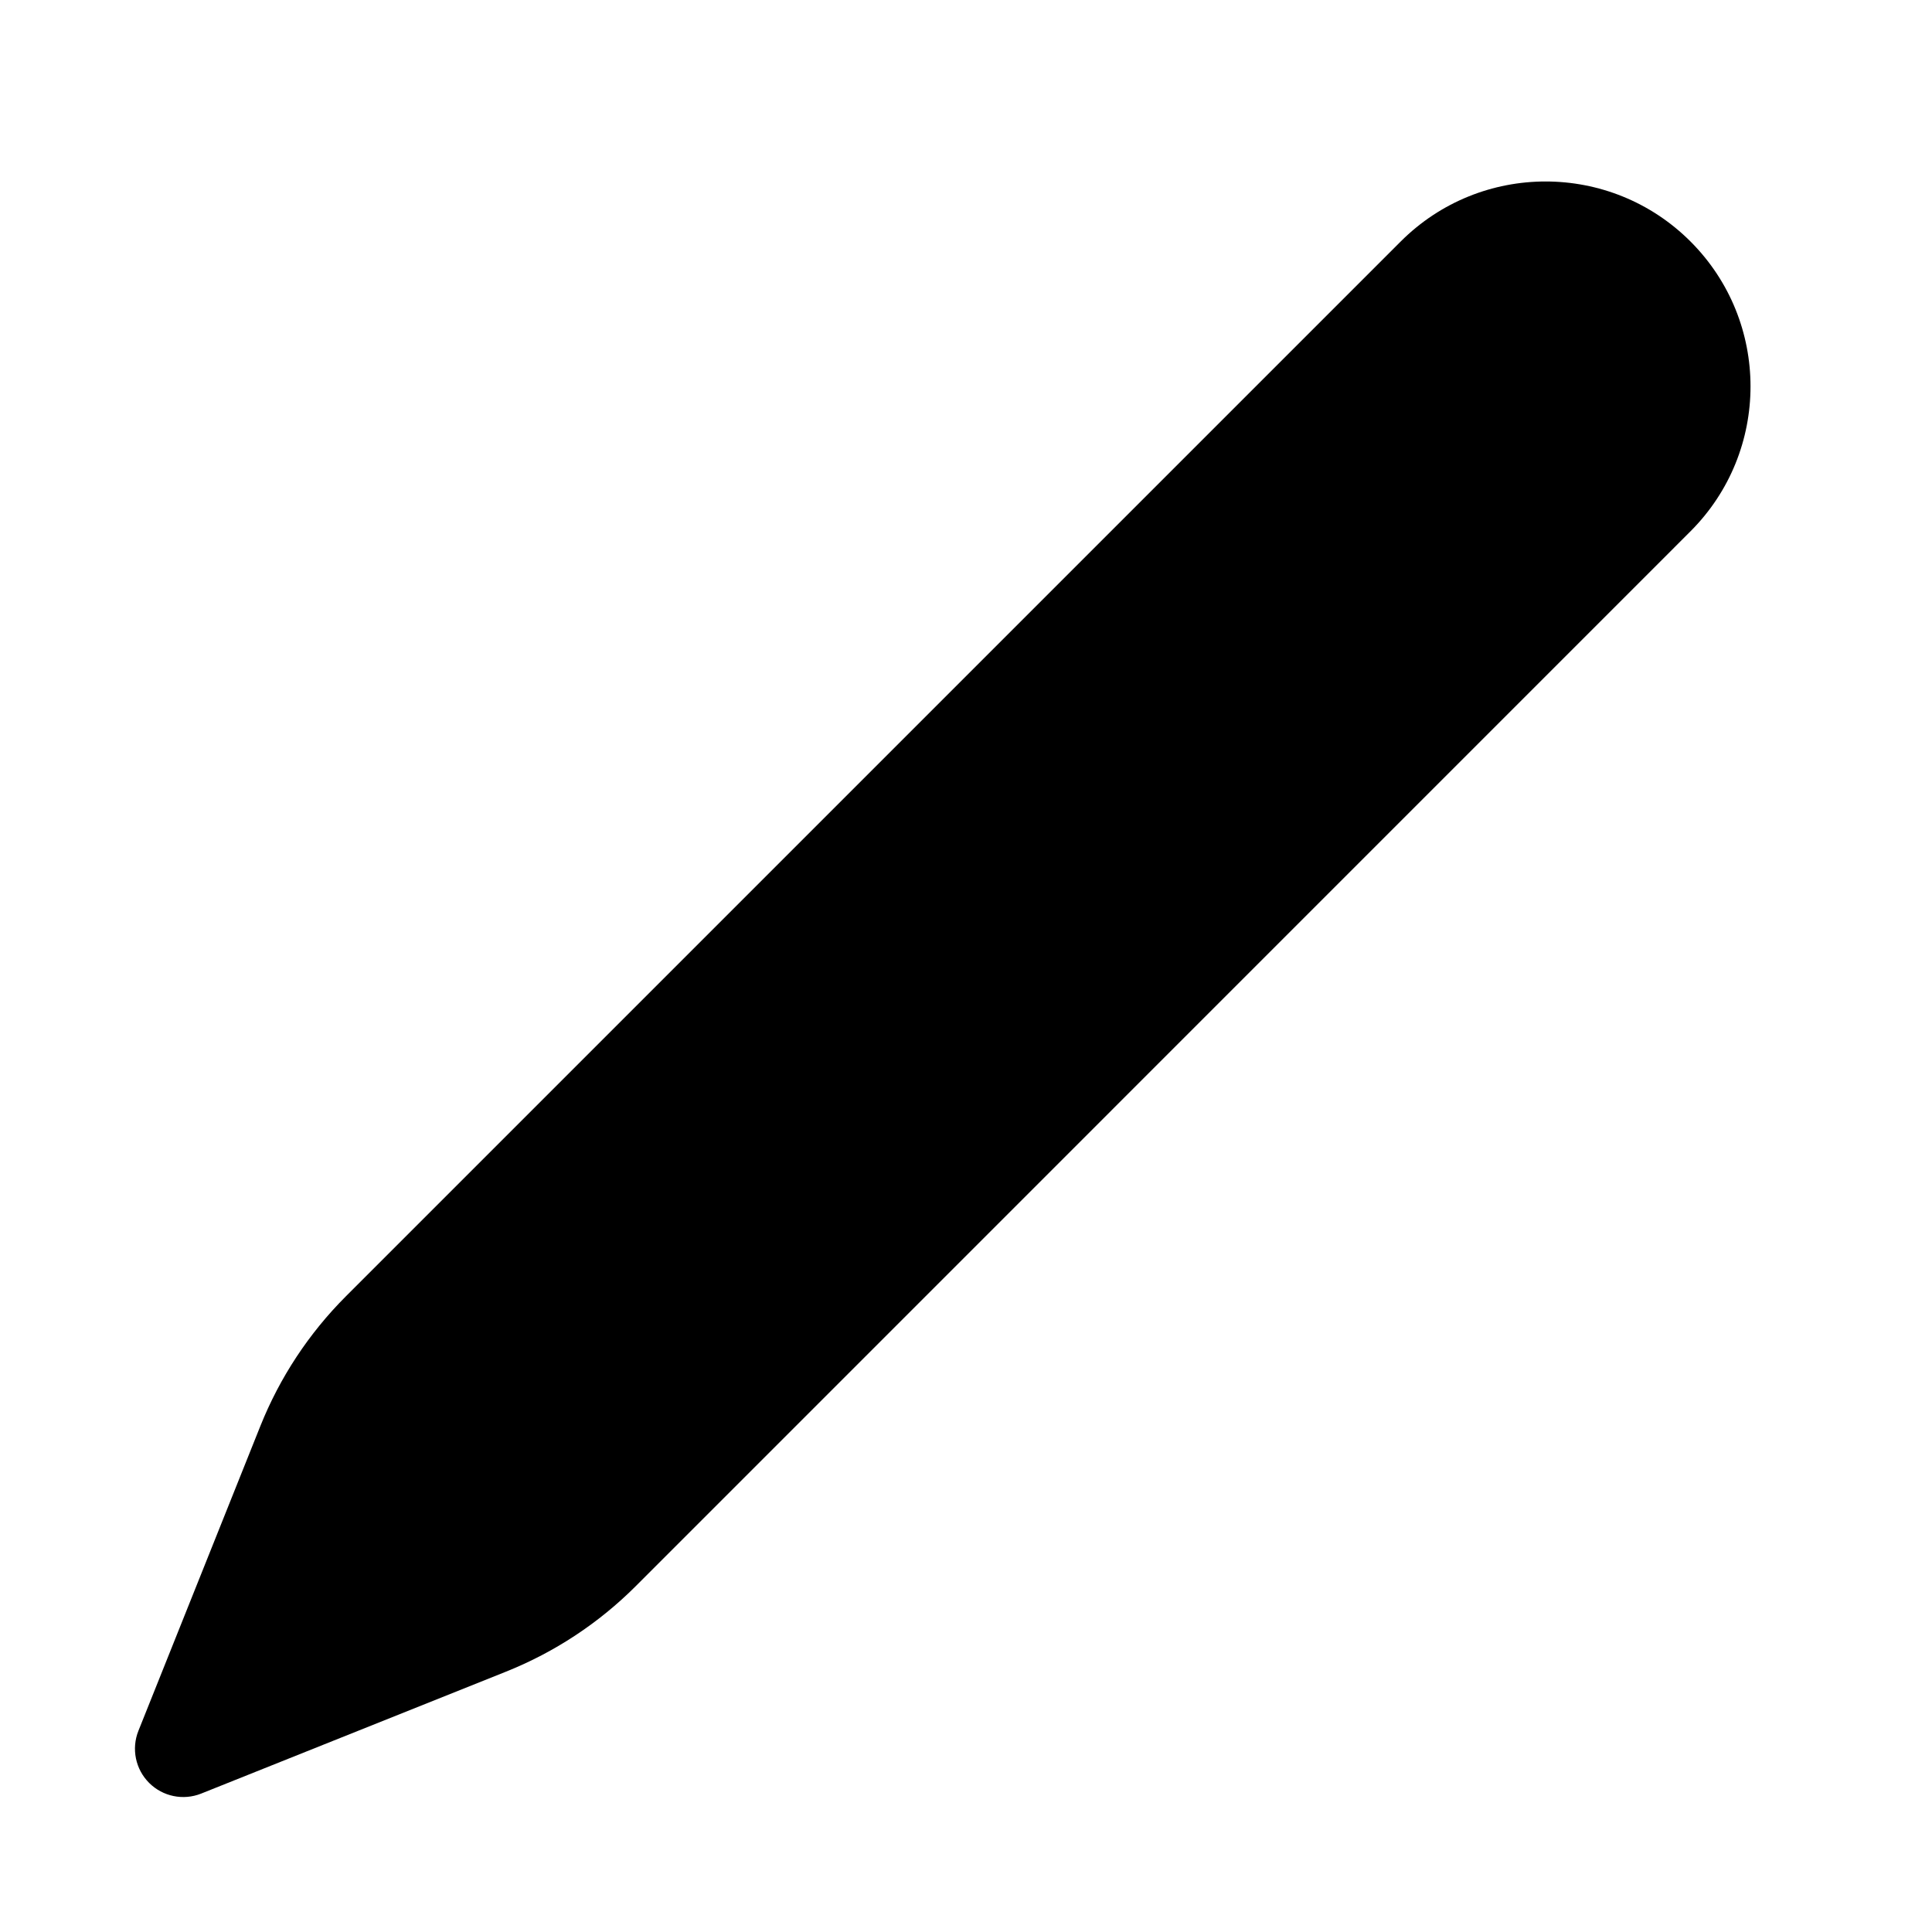
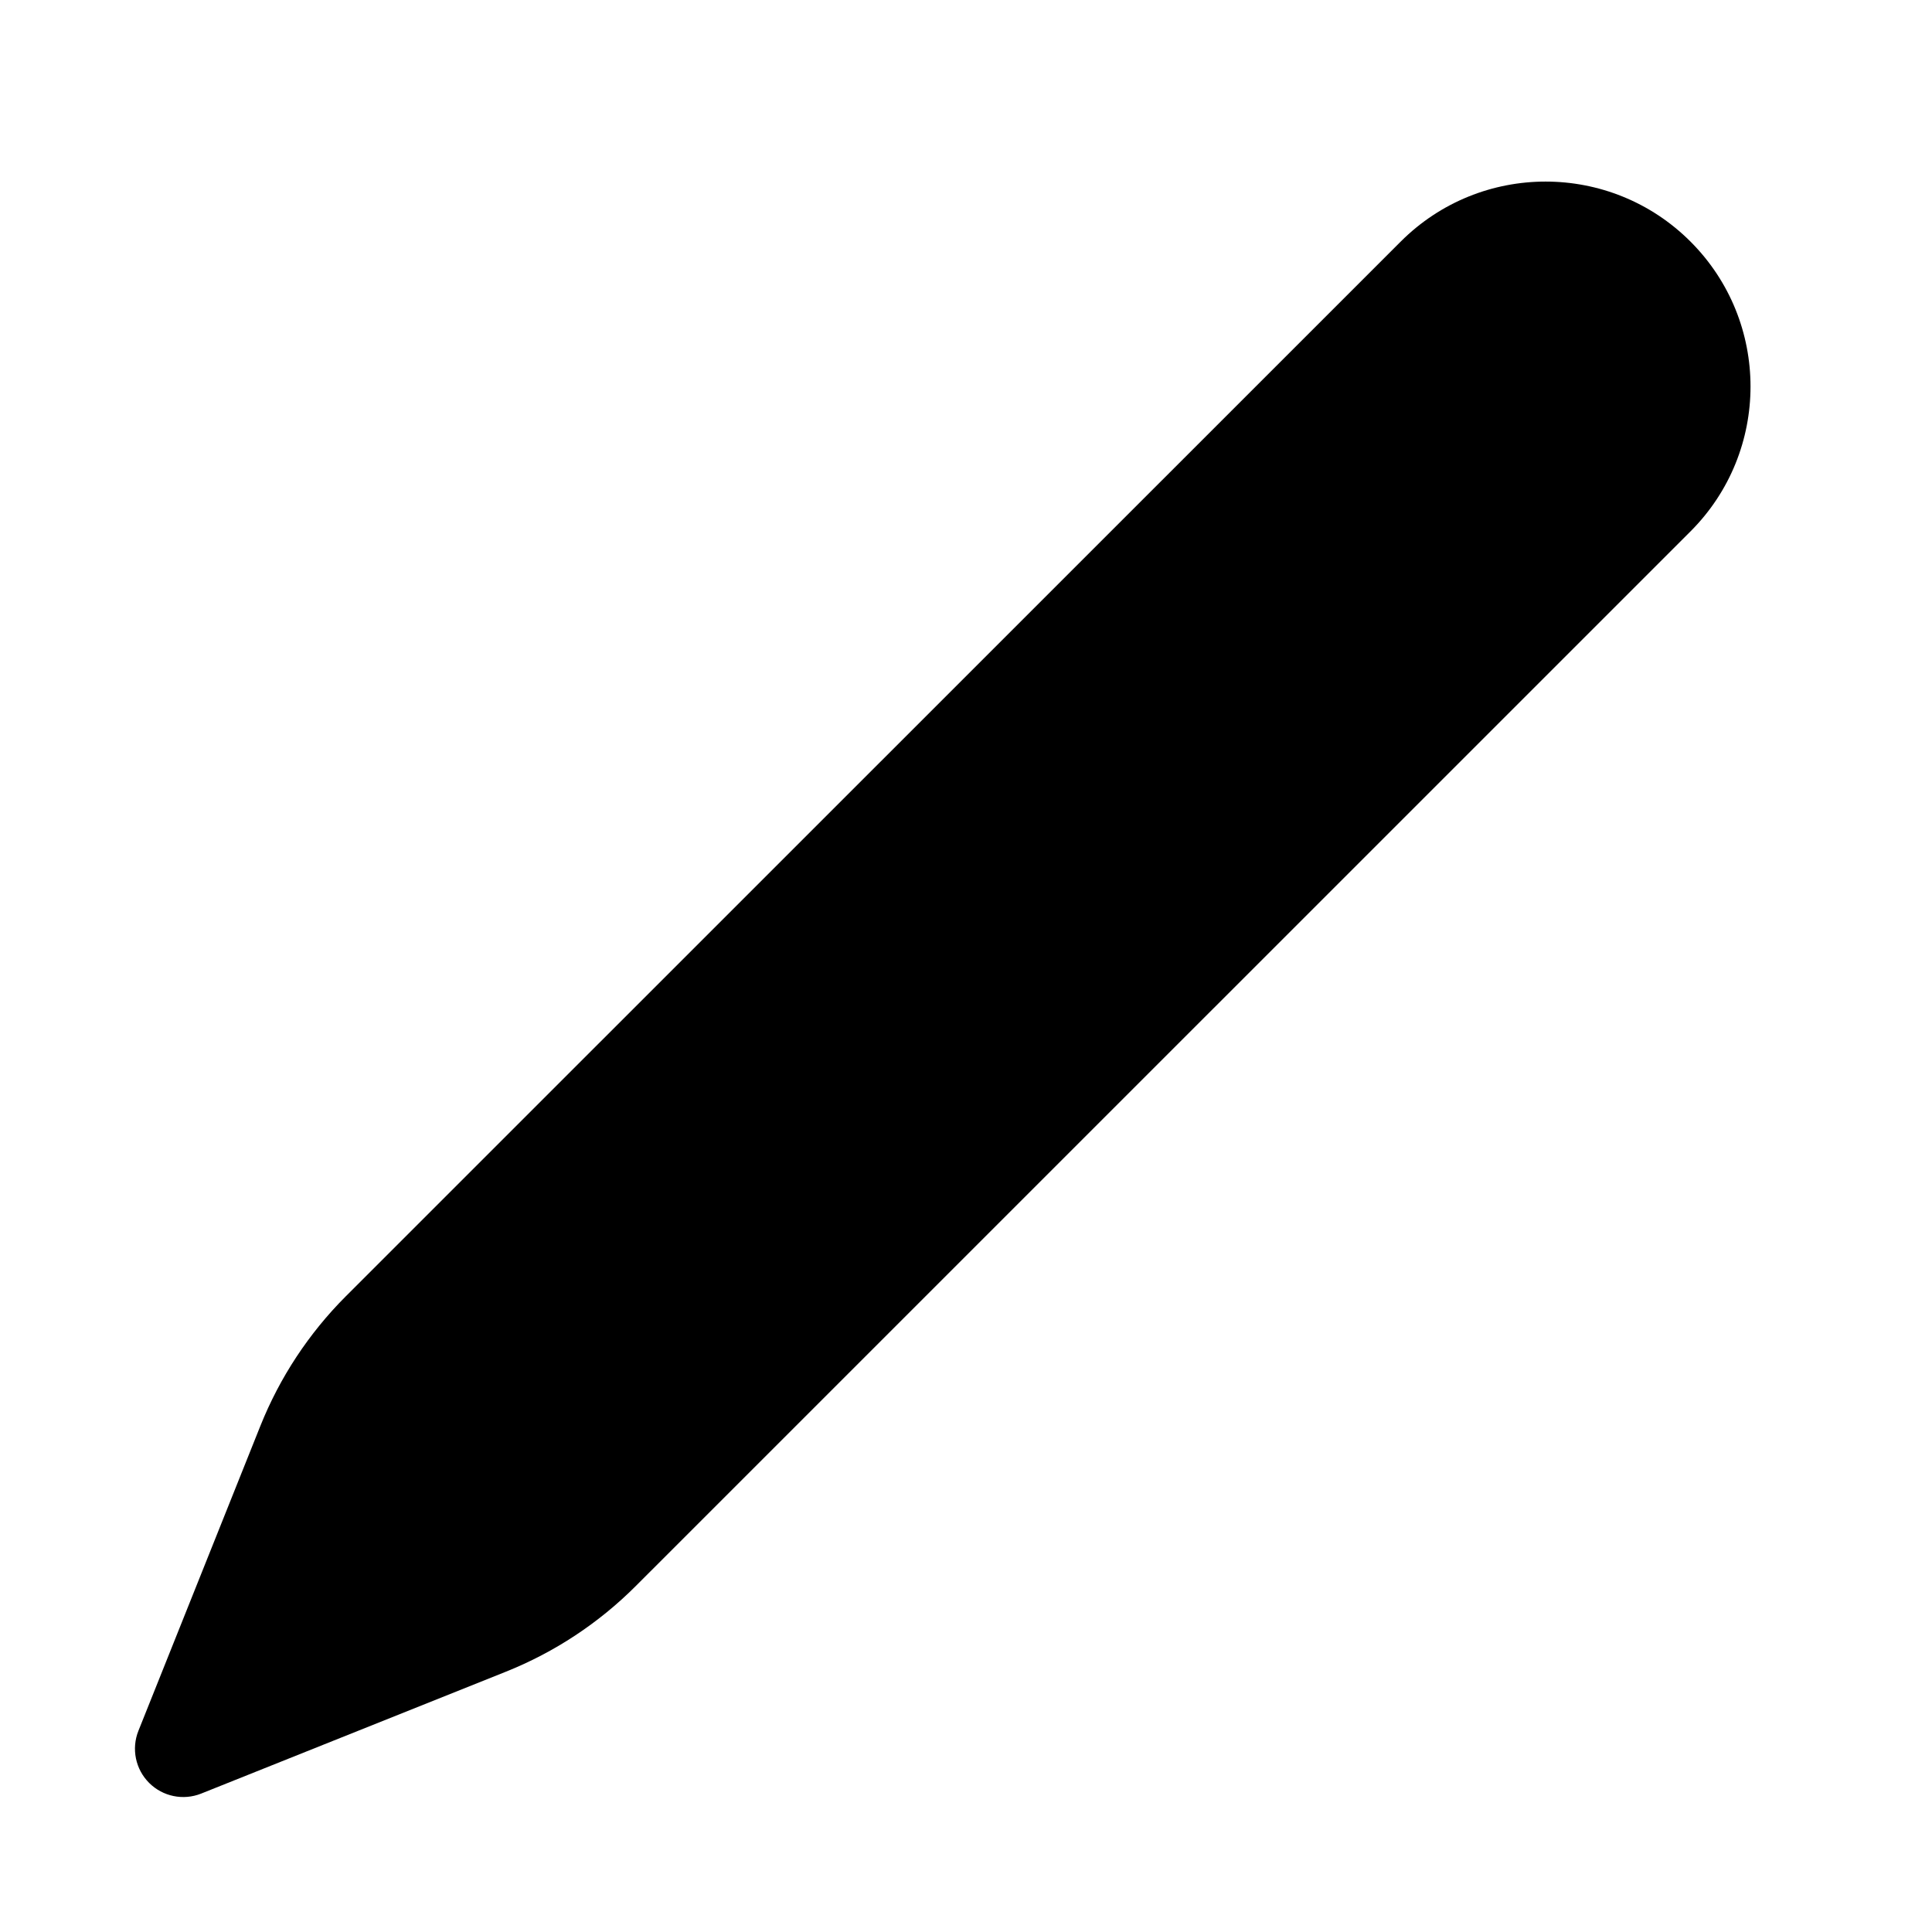
<svg xmlns="http://www.w3.org/2000/svg" viewBox="0 0 20 20" fill="currentColor" aria-hidden="true">
-   <path d="m2.695 14.763-1.262 3.154a.5.5 0 0 0 .65.65l3.155-1.262a4 4 0 0 0 1.343-.885L17.5 5.5a2.121 2.121 0 0 0-3-3L3.58 13.42a4 4 0 0 0-.885 1.343Z" />
+   <path d="m2.695 14.762-1.262 3.155a.5.5 0 0 0 .65.65l3.155-1.262a4 4 0 0 0 1.343-.886L17.5 5.501a2.121 2.121 0 0 0-3-3L3.58 13.419a4 4 0 0 0-.885 1.343Z" />
</svg>
